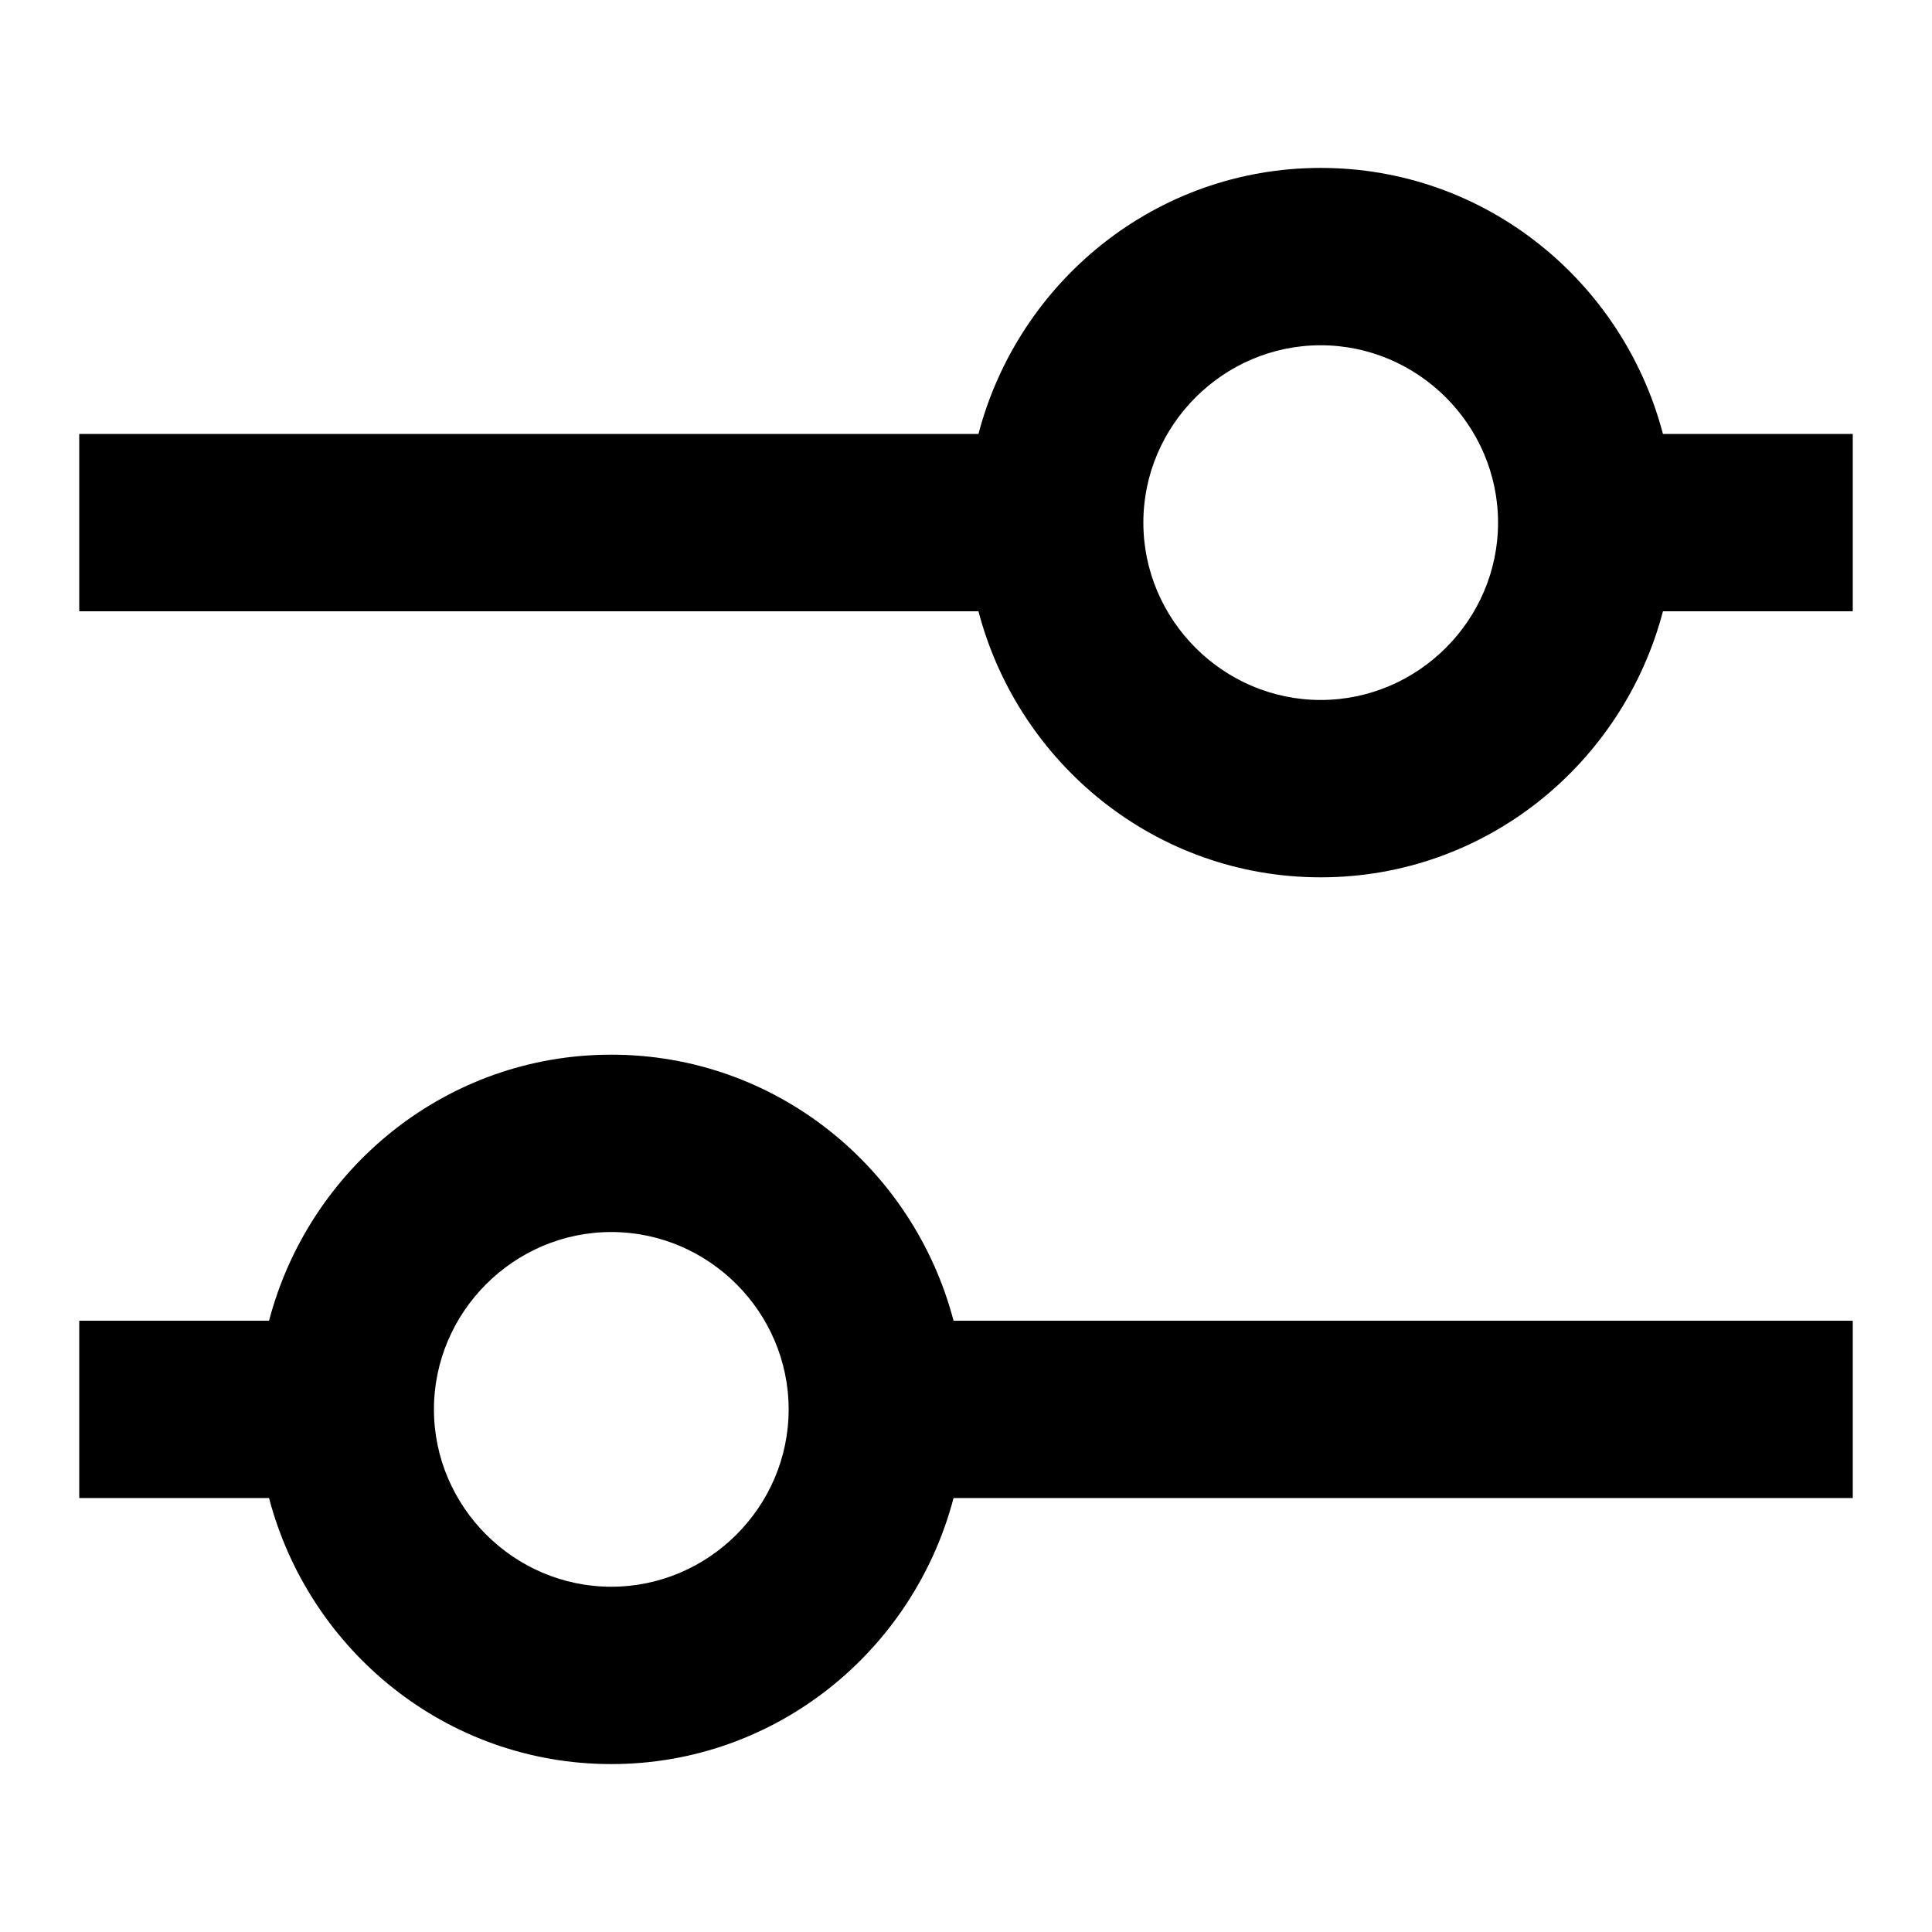
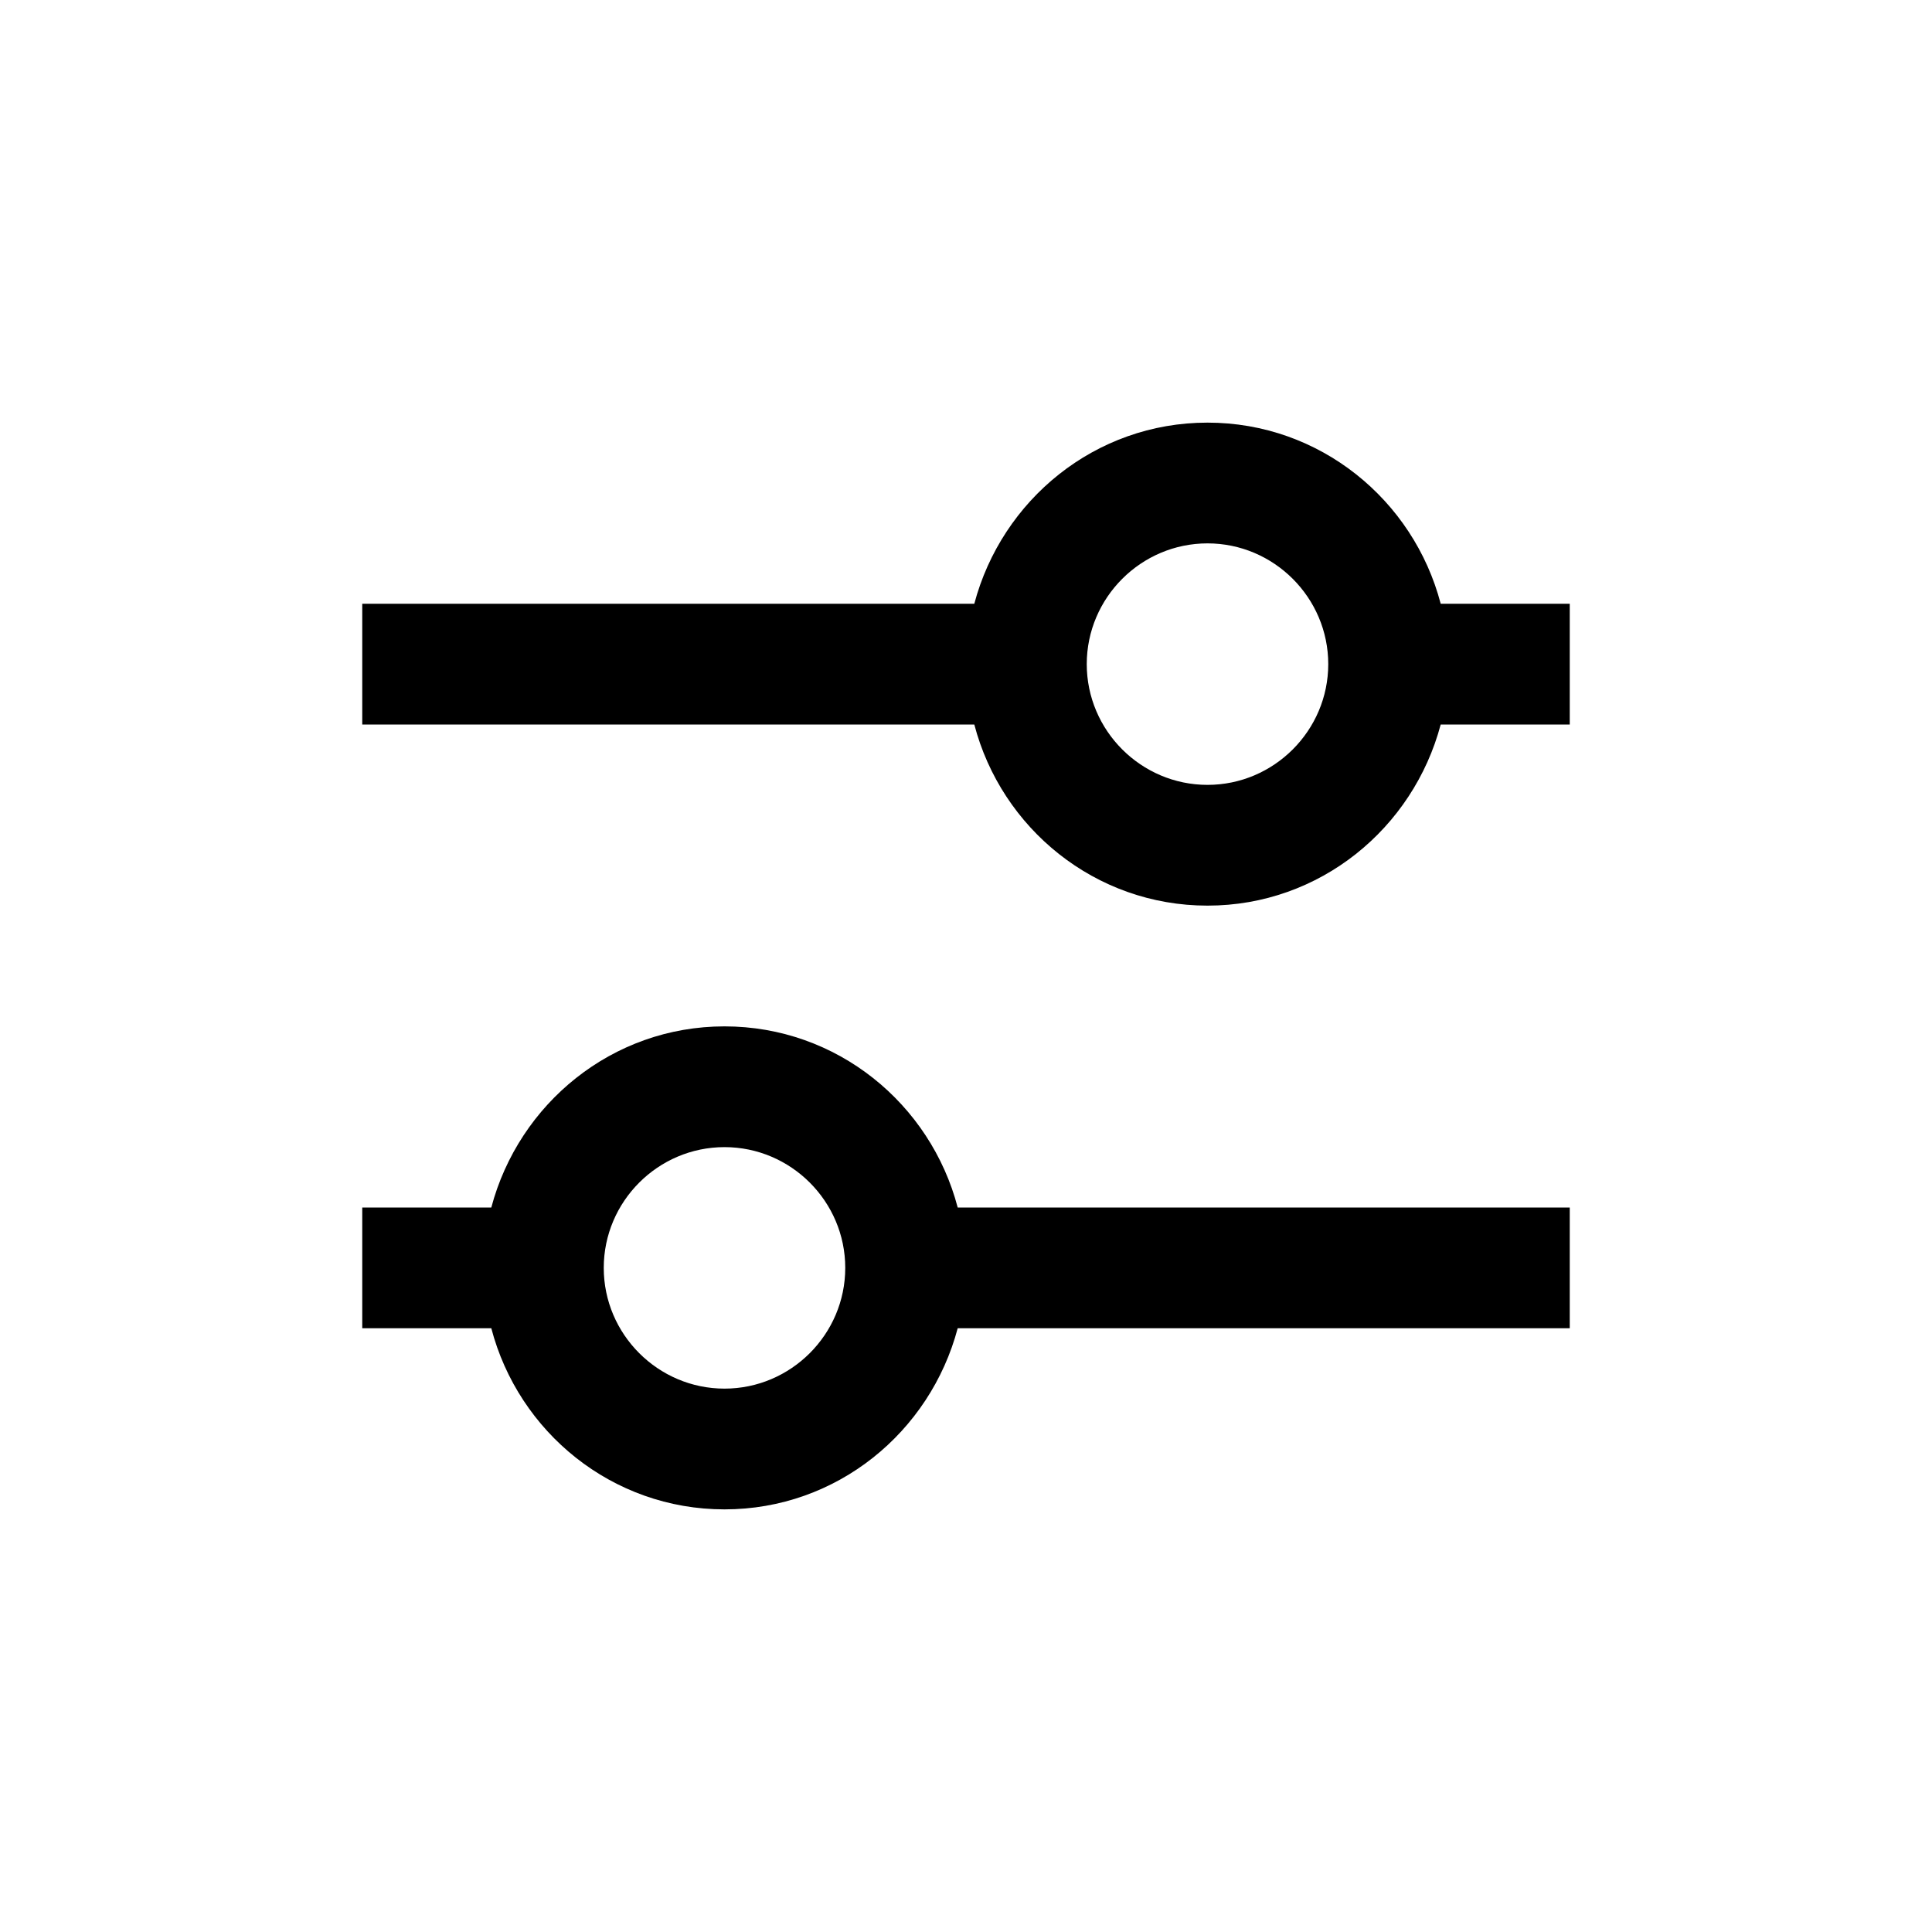
- <svg xmlns="http://www.w3.org/2000/svg" width="512" height="512" data-name="Layer 1" viewBox="0 0 512 512">
-   <path d="M162 279.5c-43.7 0-80.1 30.1-90.7 70.5H21v47h50.3c10.6 40.4 47 70.5 90.7 70.5s80.1-30.1 90.7-70.5H491v-47H252.7c-10.6-40.4-47-70.5-90.7-70.5m0 141c-25.8 0-47-21.2-47-47s21.2-47 47-47 47 21.2 47 47-21.2 47-47 47M440.7 115c-10.6-40.4-47-70.5-90.7-70.5s-80.1 30.1-90.7 70.5H21v47h238.3c10.6 40.4 47 70.5 90.7 70.5s80.1-30.1 90.7-70.5H491v-47zM350 185.5c-25.8 0-47-21.2-47-47s21.2-47 47-47 47 21.2 47 47-21.2 47-47 47" />
+ <svg xmlns="http://www.w3.org/2000/svg" id="Layer_1" data-name="Layer 1" version="1.1" viewBox="0 0 512 512">
+   <path class="cls-1" d="M192,272c-29.8,0-54.5,20.5-61.8,48h-34.2v32h34.2c7.2,27.5,32,48,61.8,48s54.5-20.5,61.8-48h162.2v-32h-162.2c-7.2-27.5-32-48-61.8-48ZM192,368c-17.6,0-32-14.4-32-32s14.4-32,32-32,32,14.4,32,32-14.4,32-32,32ZM381.8,160c-7.2-27.5-32-48-61.8-48s-54.5,20.5-61.8,48H96v32h162.2c7.2,27.5,32,48,61.8,48s54.5-20.5,61.8-48h34.2v-32h-34.2ZM320,208c-17.6,0-32-14.4-32-32s14.4-32,32-32,32,14.4,32,32-14.4,32-32,32Z" />
</svg>
